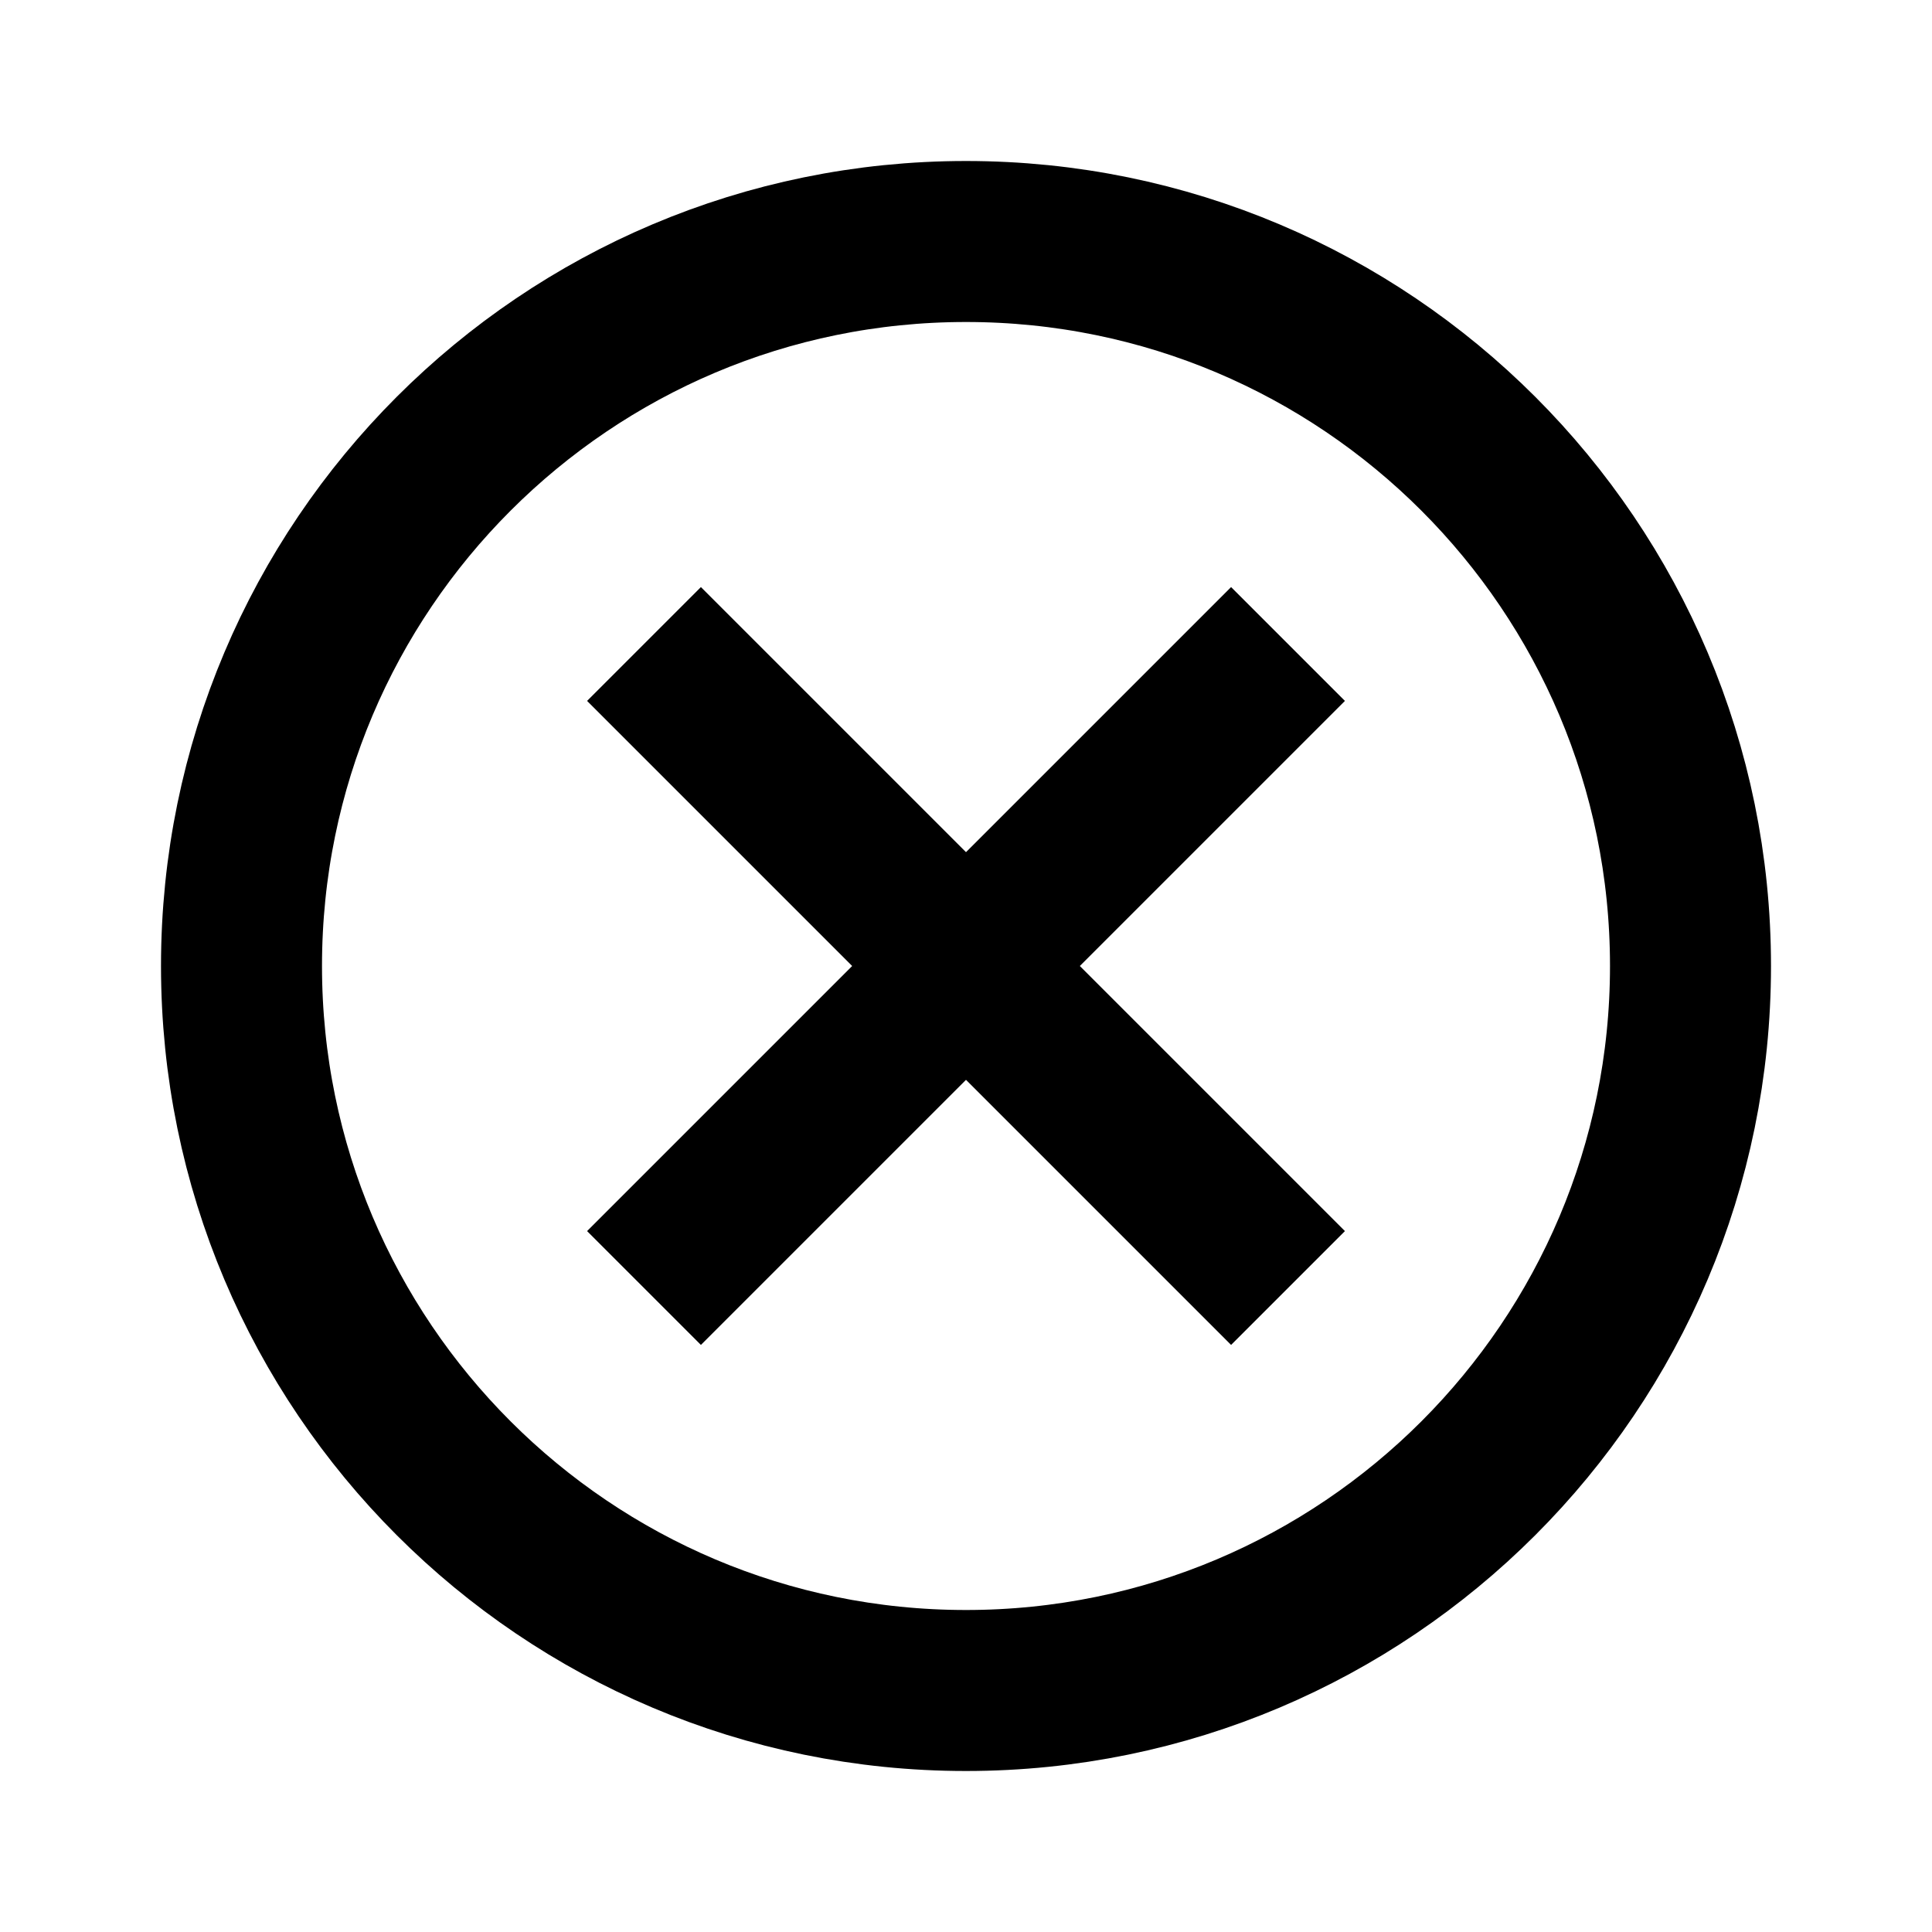
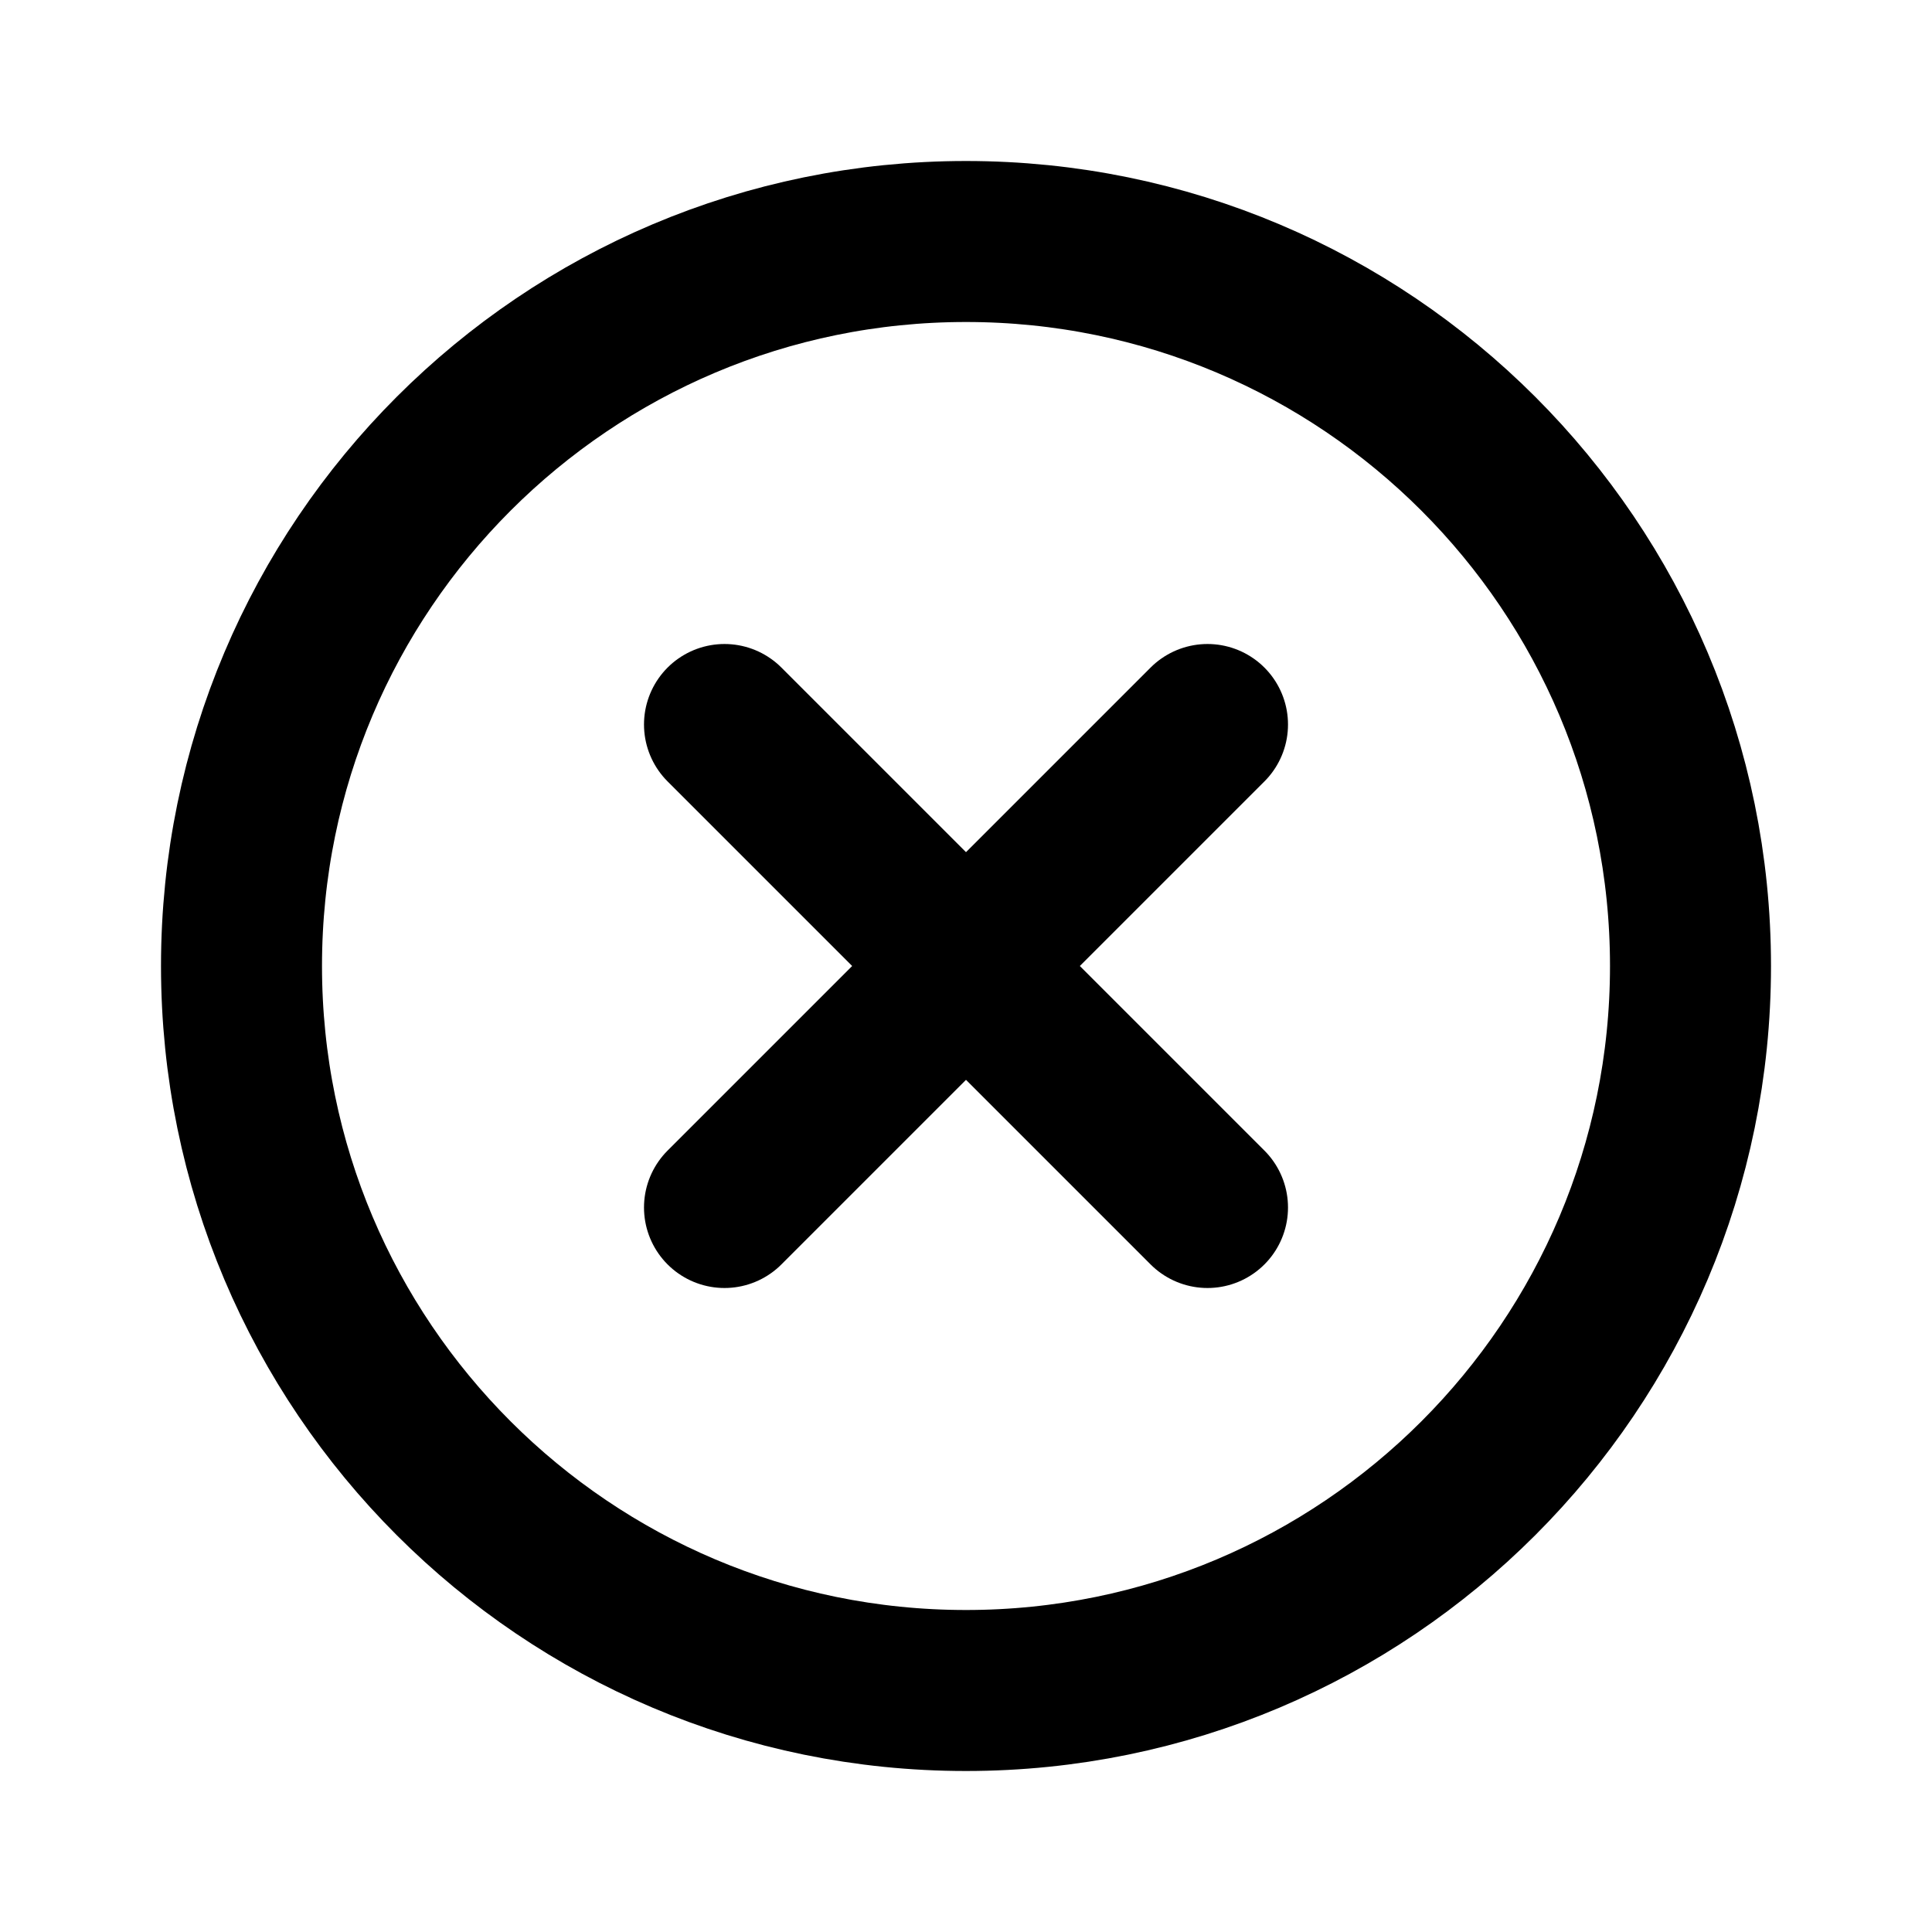
- <svg xmlns="http://www.w3.org/2000/svg" width="24" height="24" viewBox="0 0 24 24" fill="none" stroke="currentColor" stroke-width="2">
+ <svg xmlns="http://www.w3.org/2000/svg" height="24" width="24" viewBox="0 0 24 24" fill="none" stroke="currentColor" stroke-width="2" stroke-linecap="round">
  <circle cx="12" cy="12" r="9" />
-   <path d="M8 8l8 8m0-8l-8 8" />
+   <path d="m9 9 6 6m0-6-6 6" />
</svg>
